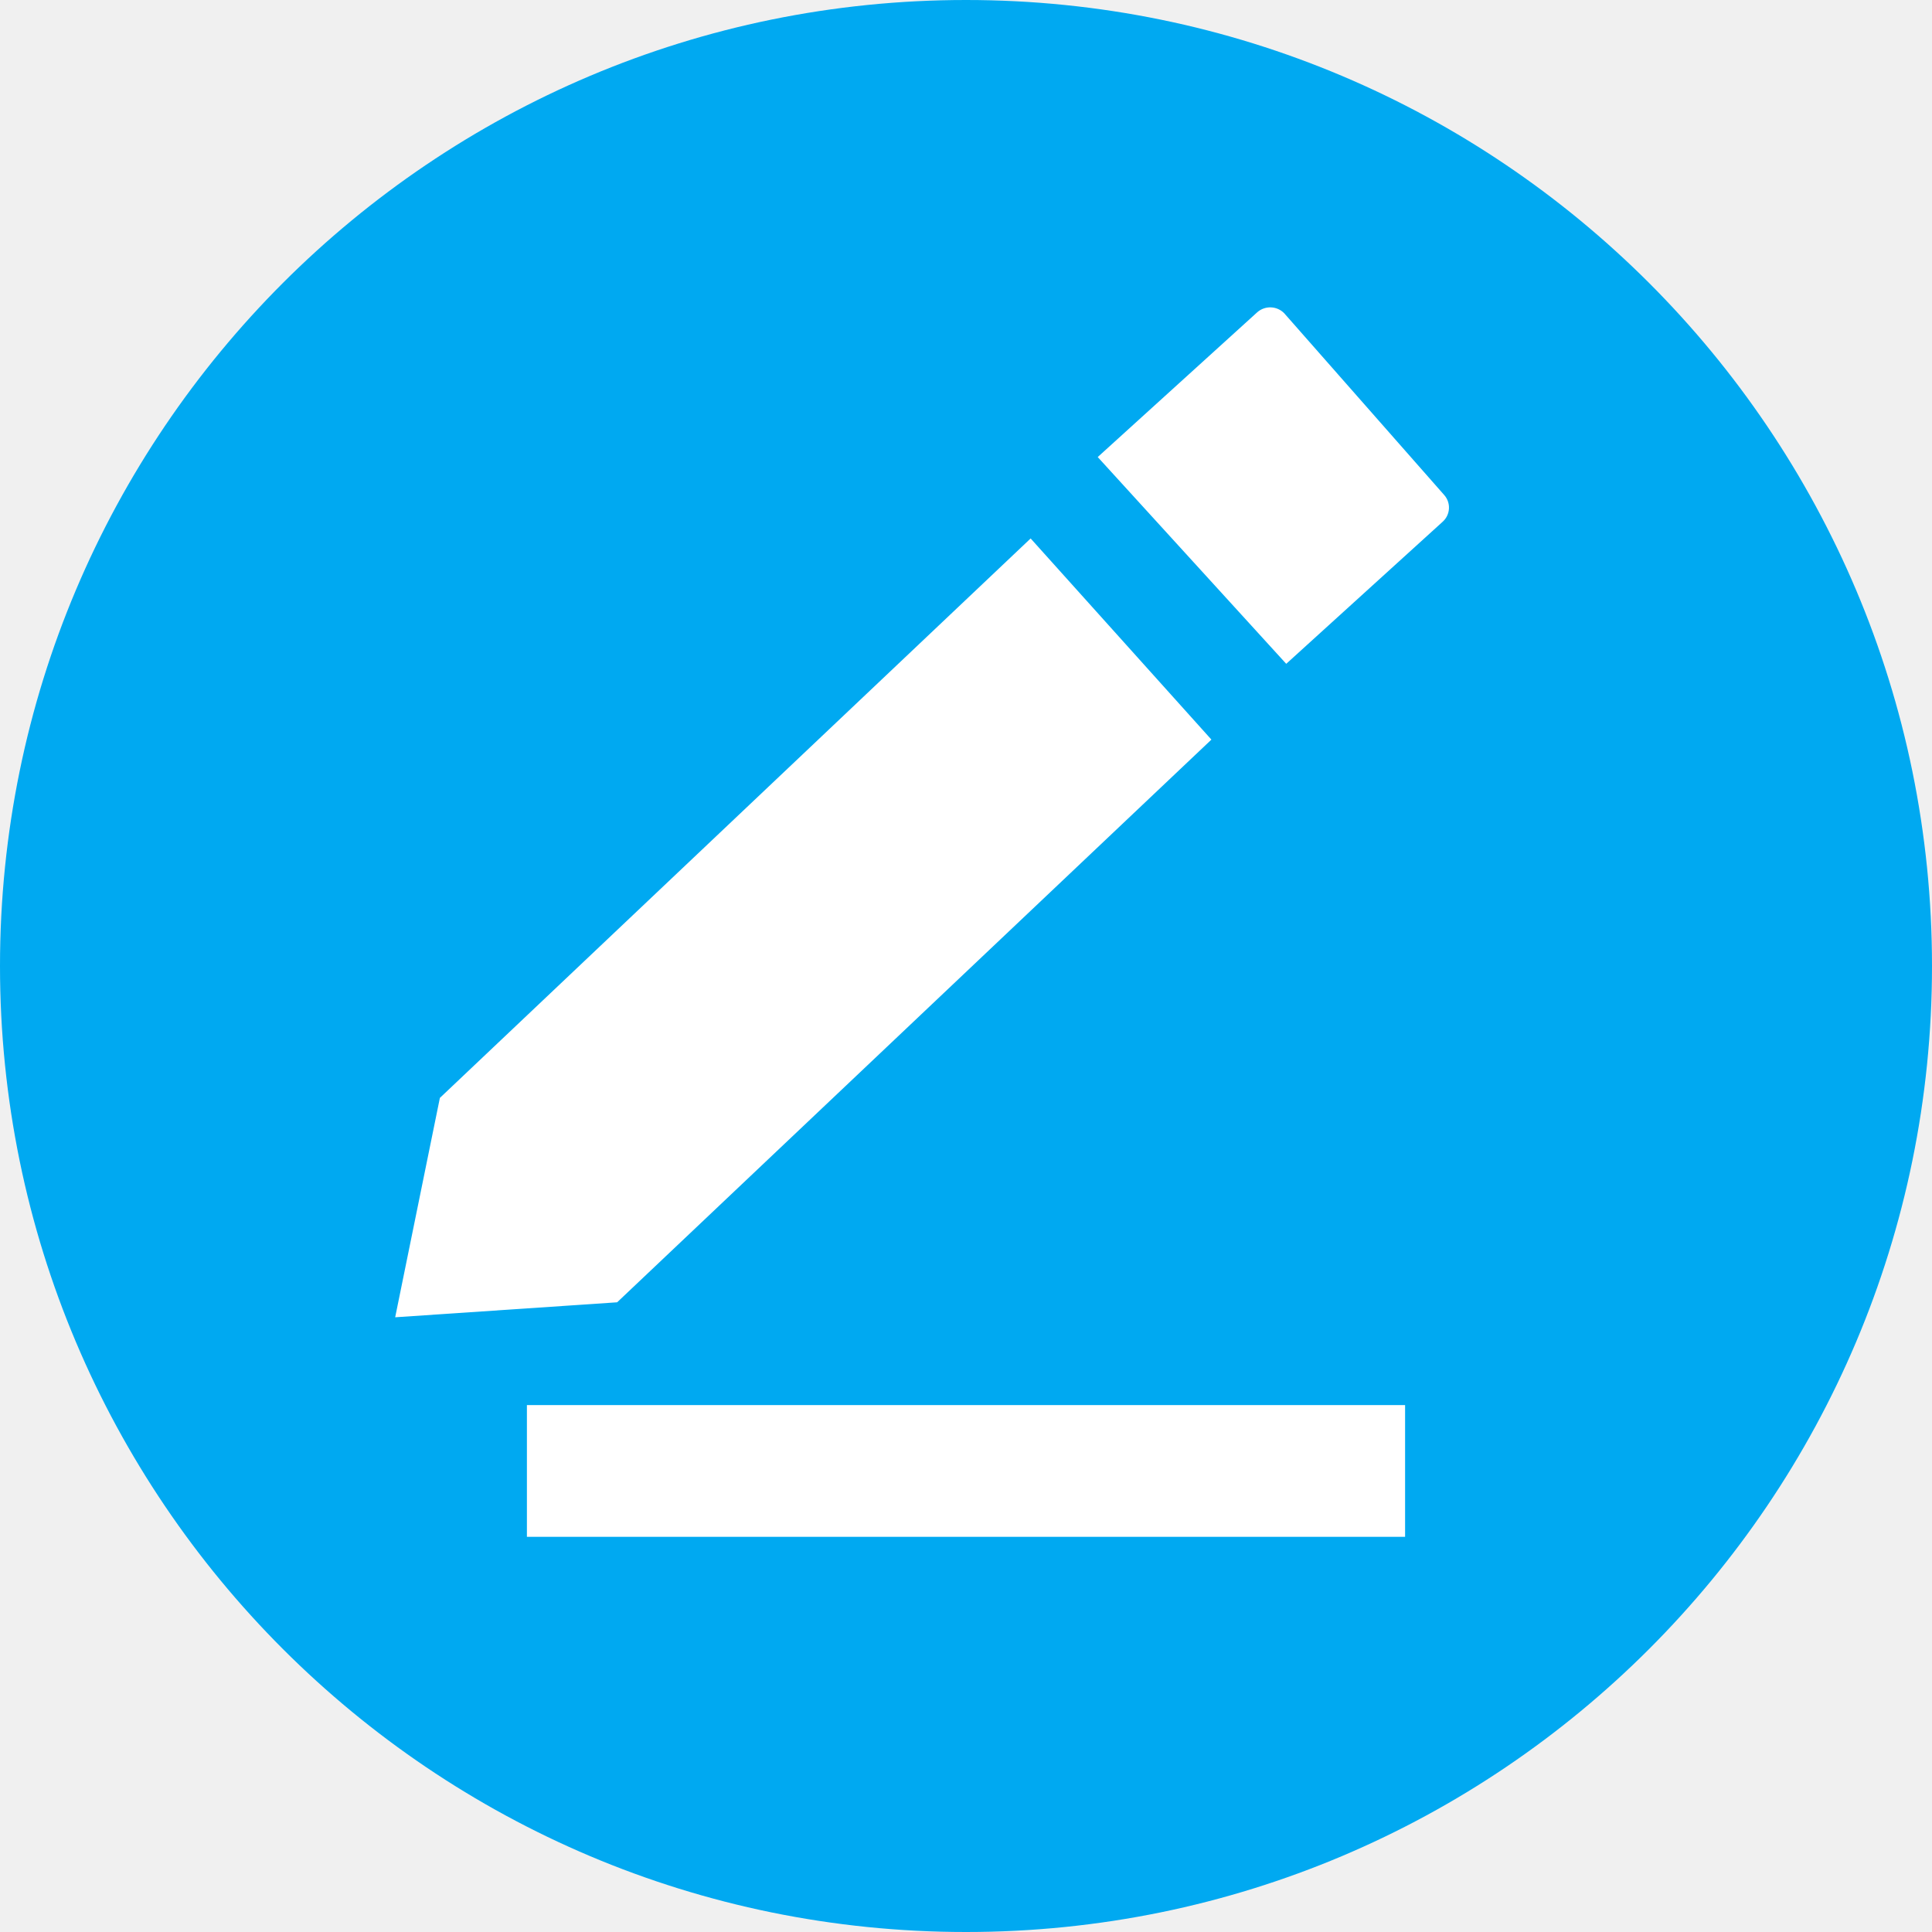
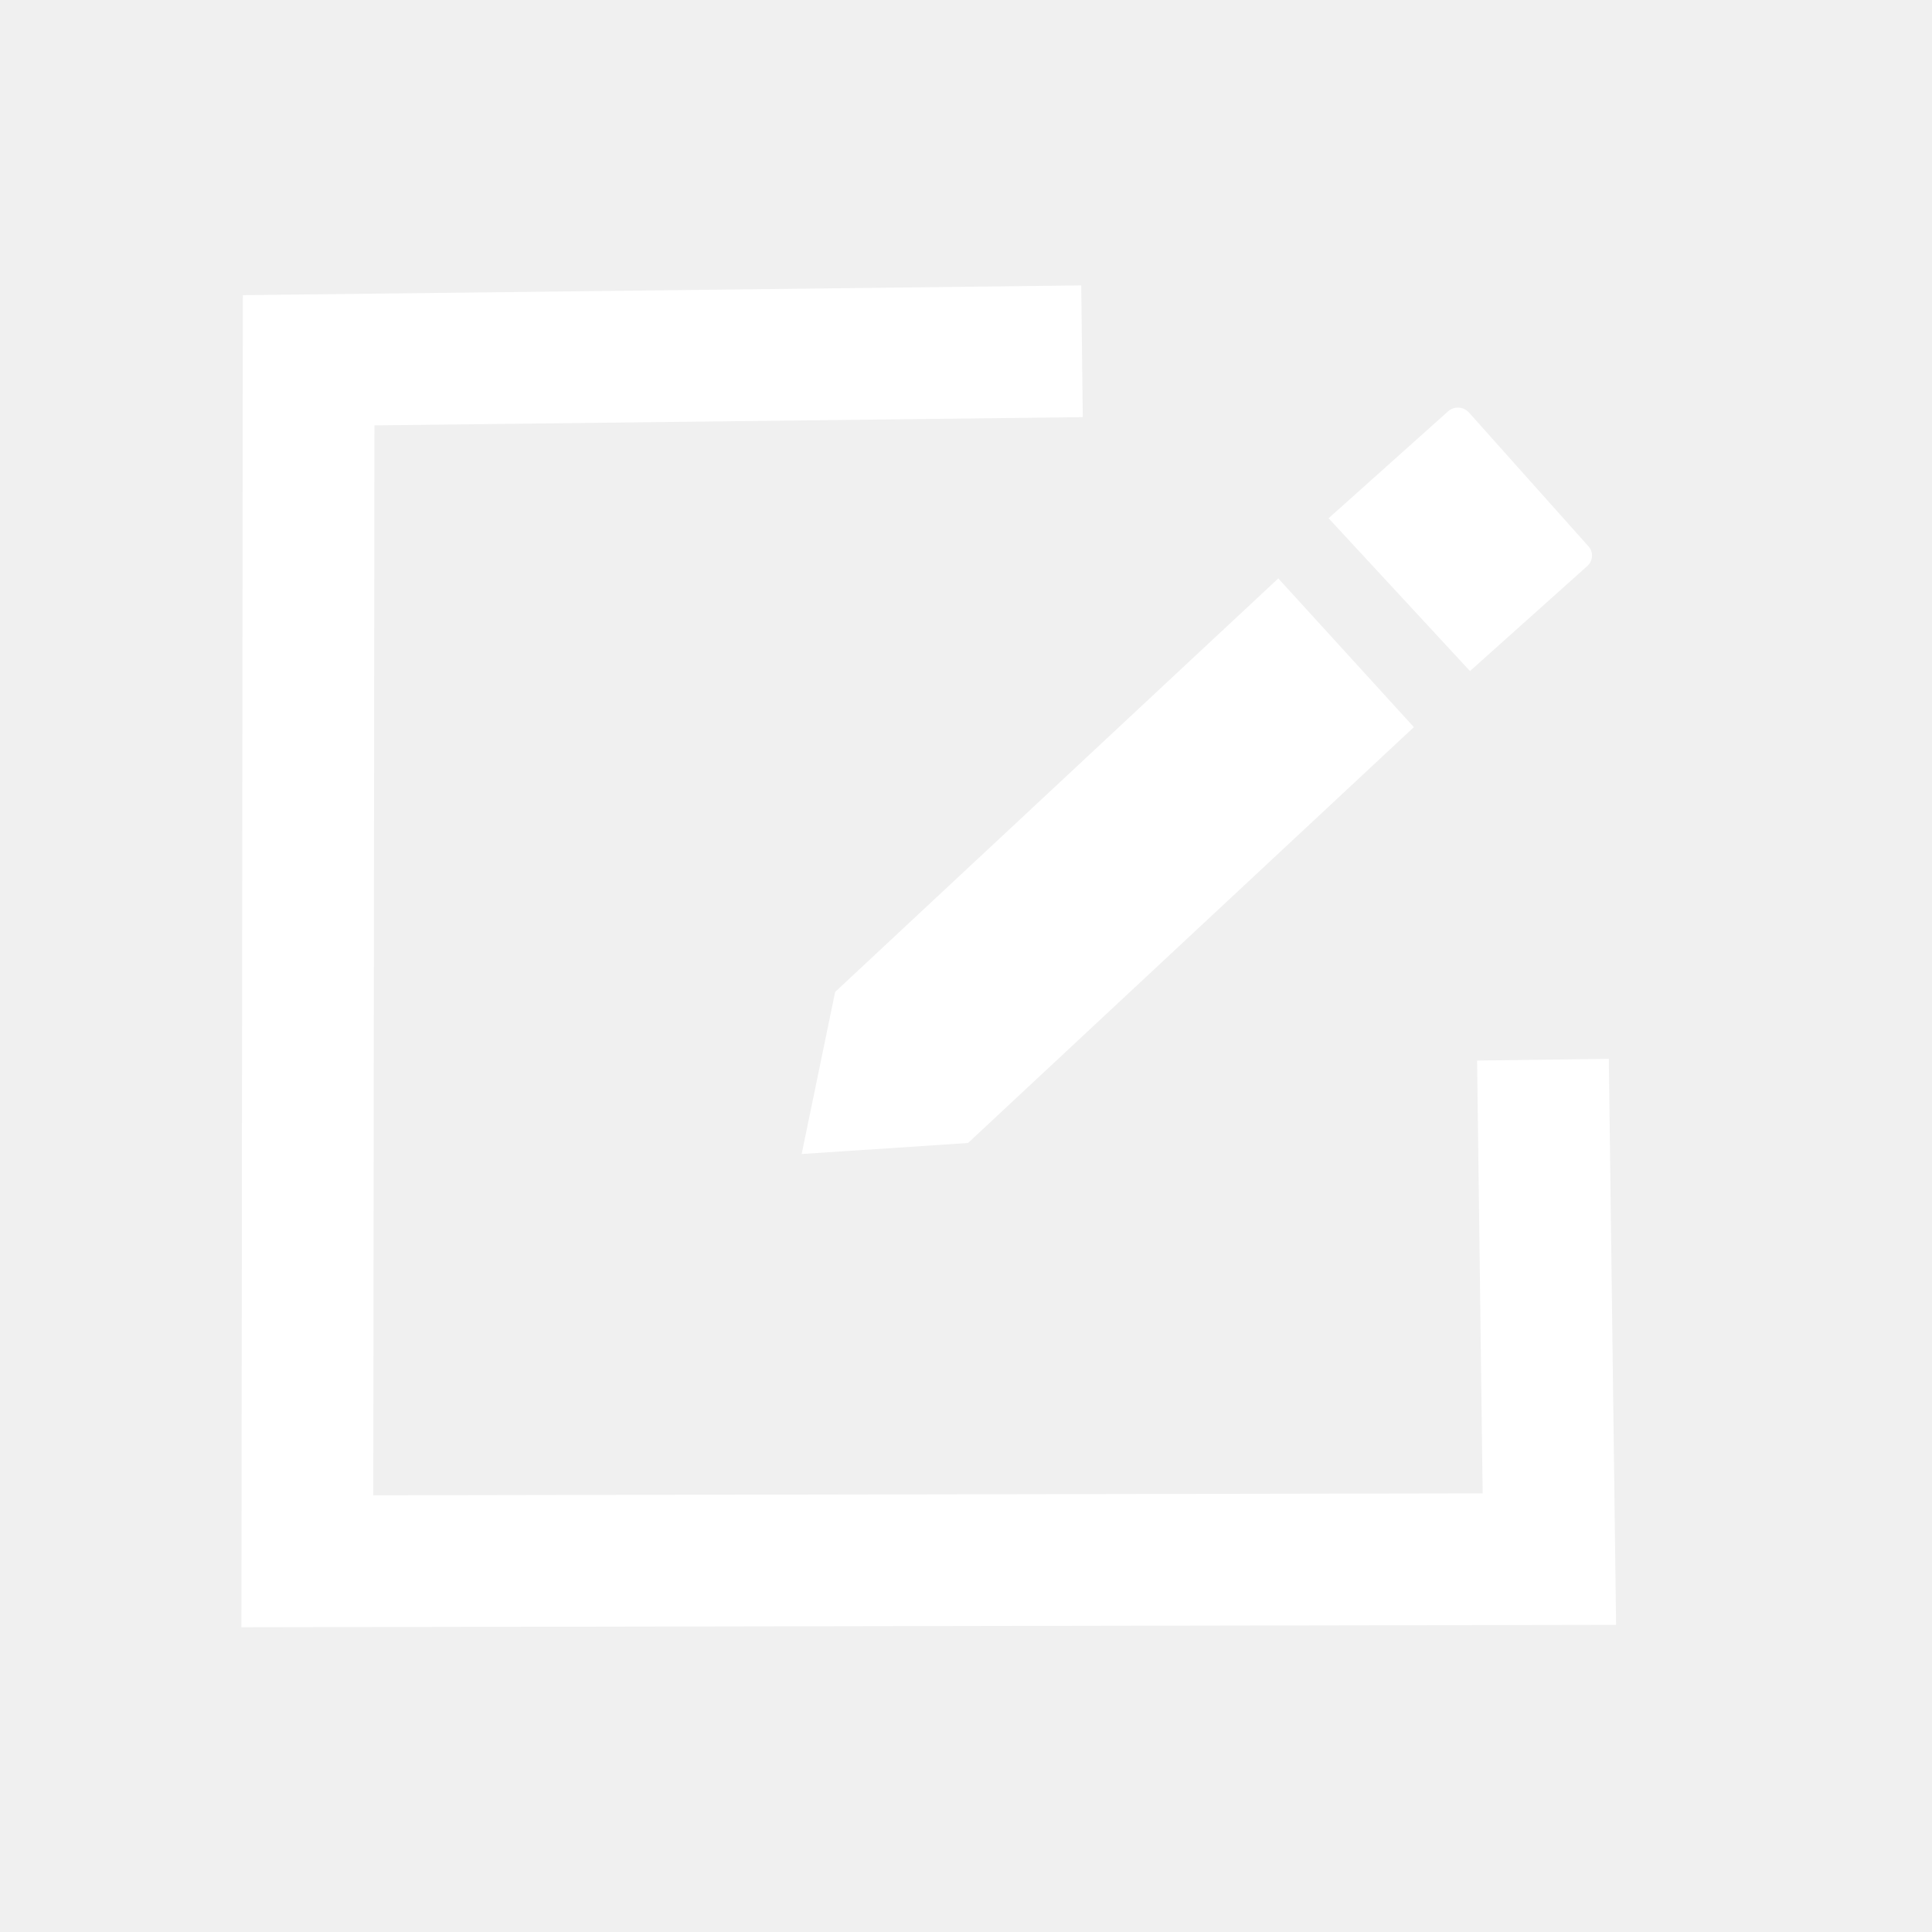
<svg xmlns="http://www.w3.org/2000/svg" width="44" height="44" viewBox="0 0 44 44">
  <g fill="none" fill-rule="evenodd">
-     <circle fill="#00A9F1" cx="22" cy="22" r="22" />
-     <g fill="#FFF">
-       <path d="M27.589 16.844l-4.117-4.581-13.454 12.741L9 30l5.055-.341 13.534-12.815zm5.302-5.57l-3.63-4.124-.007-.009a.447.447 0 0 0-.625-.026L25 10.409l4.293 4.709 3.564-3.237a.432.432 0 0 0 .034-.607z" fill-rule="nonzero" />
-       <path d="M12 32h20v3H12z" />
-     </g>
+     <path stroke="#FFF" stroke-width="3" d="M24.642 8l-17.613.205L7 35.557l28.286-.049-.146-11.374" />
+     <path d="M32.2 16.56l-3.088-3.387L19.02 22.59l-.763 3.692 3.79-.252L32.2 16.56zm3.976-4.118l-2.722-3.048-.006-.006a.338.338 0 0 0-.469-.02l-2.721 2.435 3.22 3.48 2.672-2.392a.316.316 0 0 0 .026-.449z" fill="#FFF" fill-rule="nonzero" />
  </g>
</svg>
